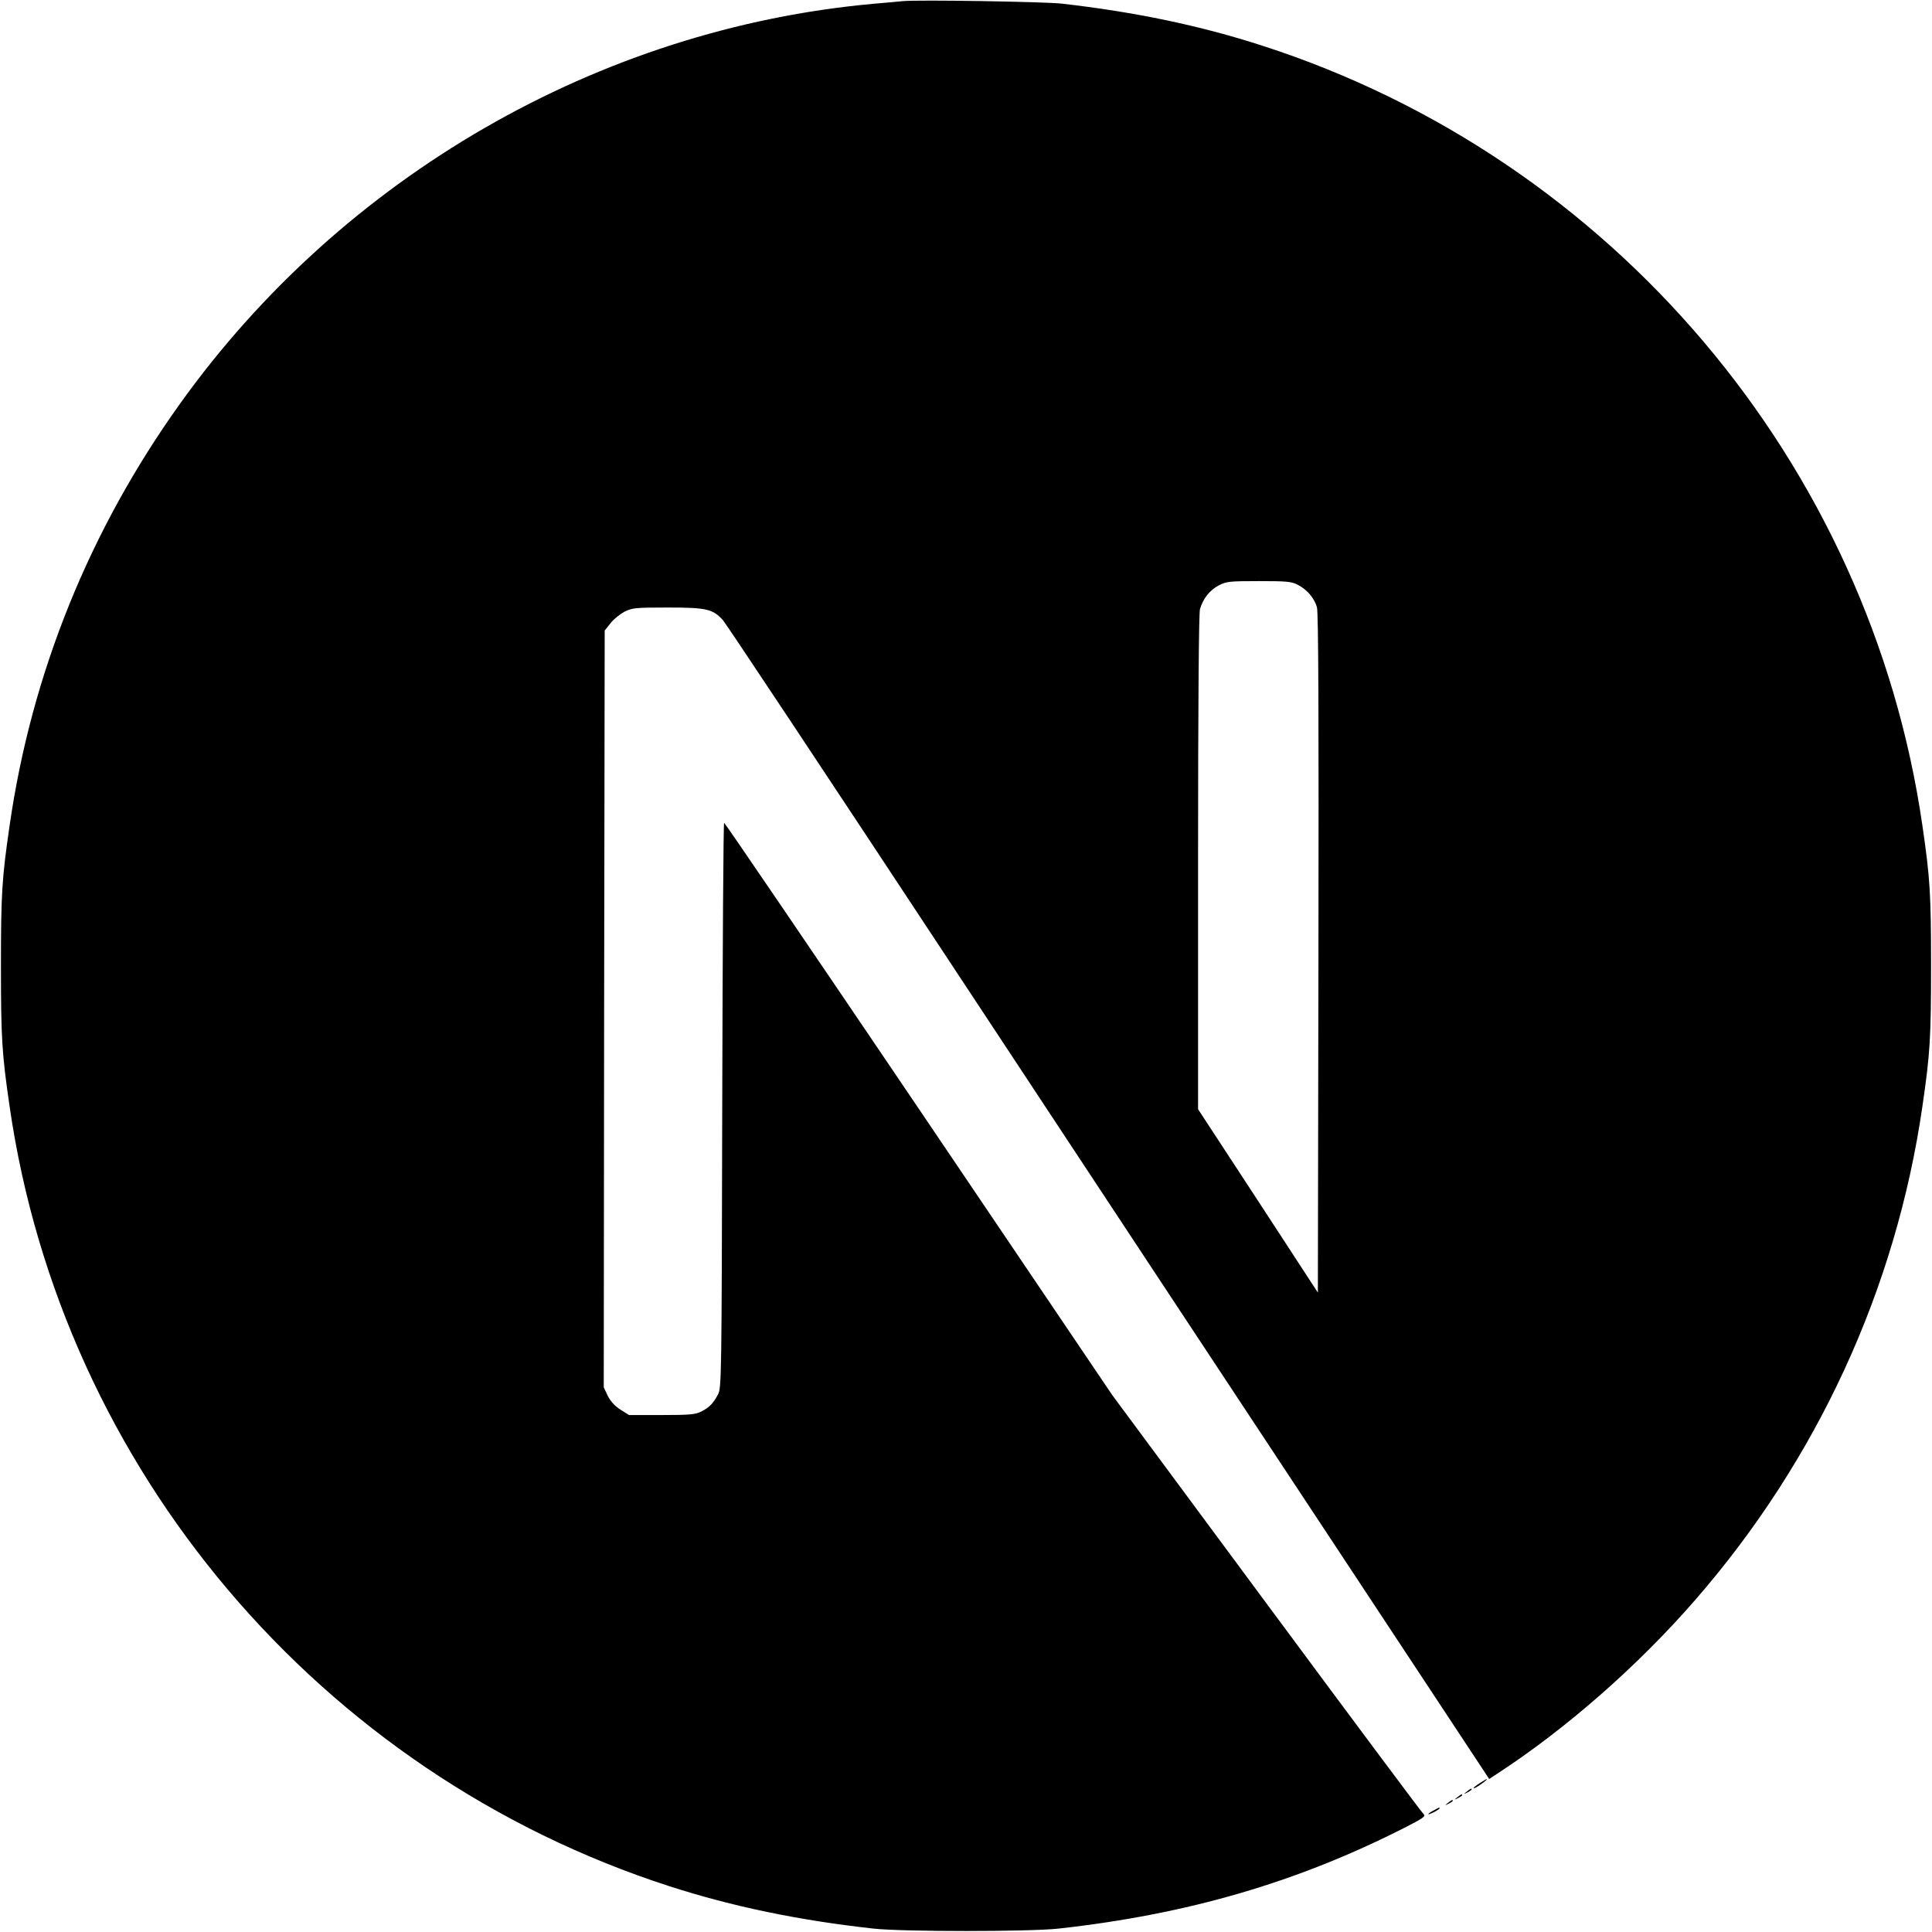
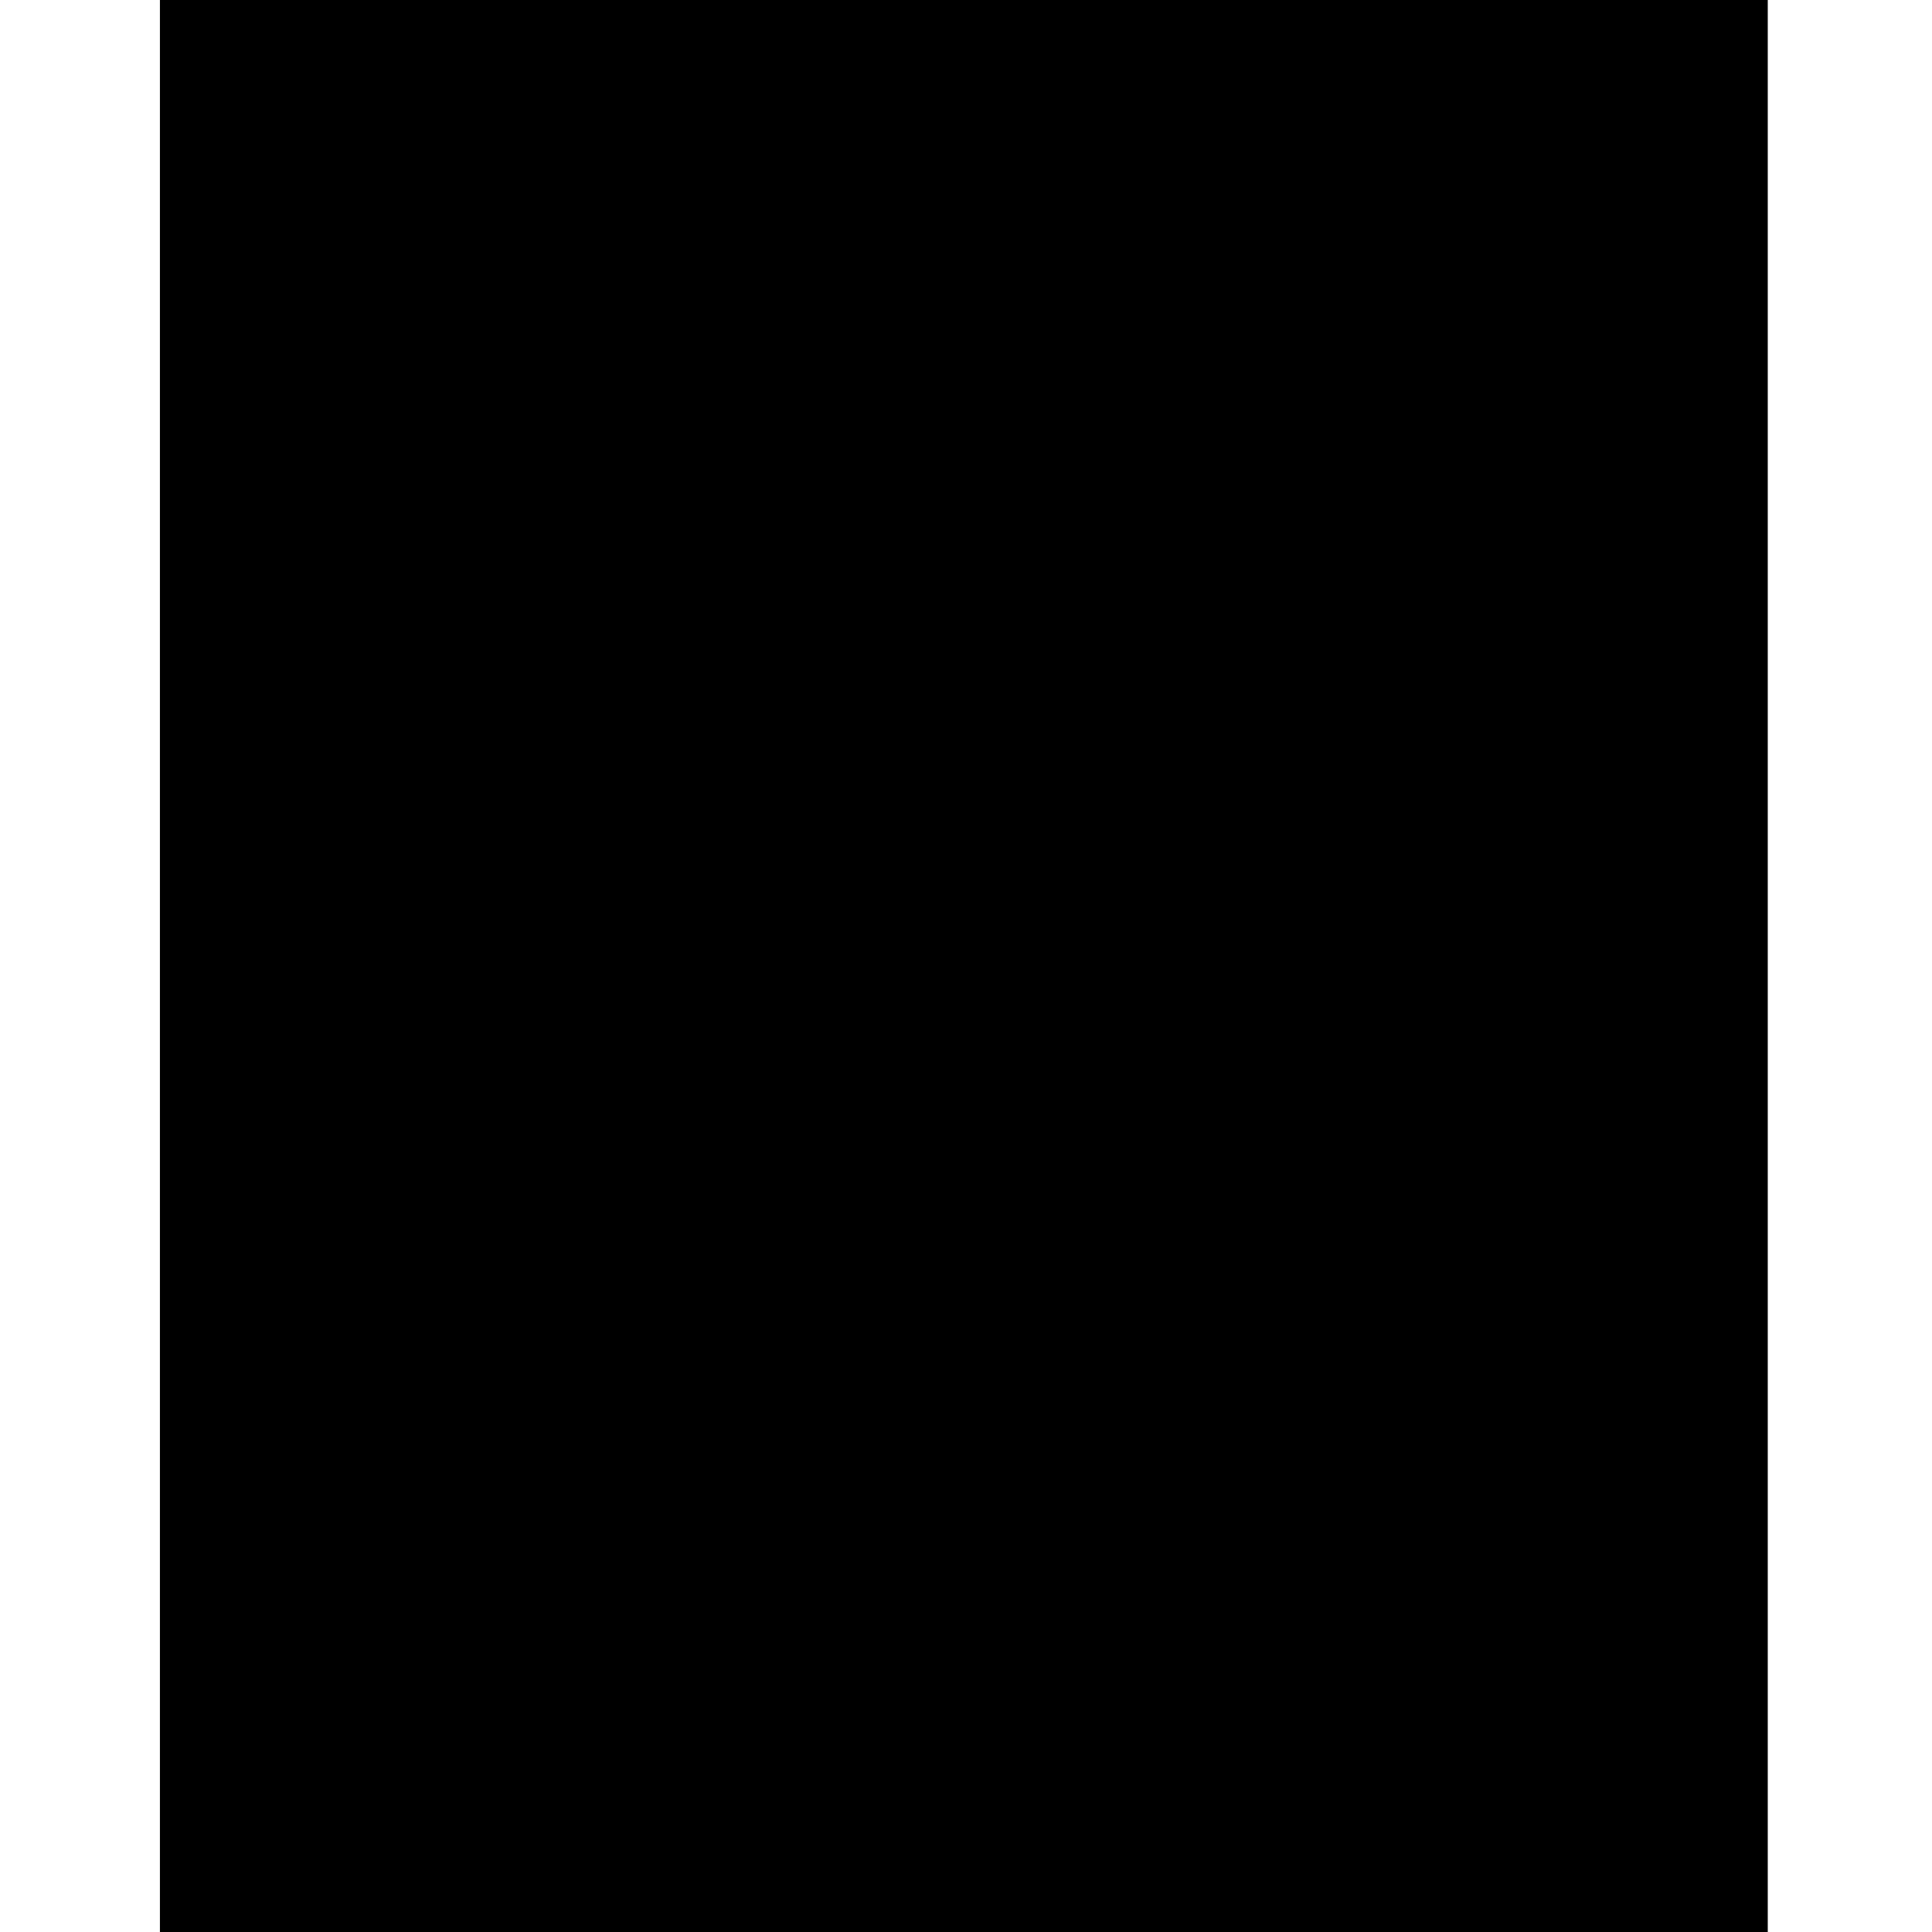
- <svg xmlns="http://www.w3.org/2000/svg" version="1.0" width="1024pt" height="1024pt" viewBox="0 0 1024 1024" preserveAspectRatio="xMidYMid meet">
-   <g transform="translate(0,1024) scale(0.1,-0.1)" fill="#000000" stroke="none">
-     <path d="M4785 10234 c-22 -2 -92 -9 -155 -14 -1453 -131 -2814 -915 -3676 -2120 -480 -670 -787 -1430 -903 -2235 -41 -281 -46 -364 -46 -745 0 -381 5 -464 46 -745 278 -1921 1645 -3535 3499 -4133 332 -107 682 -180 1080 -224 155 -17 825 -17 980 0 687 76 1269 246 1843 539 88 45 105 57 93 67 -8 6 -383 509 -833 1117 l-818 1105 -1025 1517 c-564 834 -1028 1516 -1032 1516 -4 1 -8 -673 -10 -1496 -3 -1441 -4 -1499 -22 -1533 -26 -49 -46 -69 -88 -91 -32 -16 -60 -19 -211 -19 l-173 0 -46 29 c-30 19 -52 44 -67 73 l-21 45 2 2005 3 2006 31 39 c16 21 50 48 74 61 41 20 57 22 230 22 204 0 238 -8 291 -66 15 -16 570 -852 1234 -1859 664 -1007 1572 -2382 2018 -3057 l810 -1227 41 27 c363 236 747 572 1051 922 647 743 1064 1649 1204 2615 41 281 46 364 46 745 0 381 -5 464 -46 745 -278 1921 -1645 3535 -3499 4133 -327 106 -675 179 -1065 223 -96 10 -757 21 -840 13z m2094 -3094 c48 -24 87 -70 101 -118 8 -26 10 -582 8 -1835 l-3 -1798 -317 486 -318 486 0 1307 c0 845 4 1320 10 1343 16 56 51 100 99 126 41 21 56 23 213 23 148 0 174 -2 207 -20z" />
-     <path d="M7843 789 c-35 -22 -46 -37 -15 -20 22 13 58 40 52 41 -3 0 -20 -10 -37 -21z" />
-     <path d="M7774 744 c-18 -14 -18 -15 4 -4 12 6 22 13 22 15 0 8 -5 6 -26 -11z" />
-     <path d="M7724 714 c-18 -14 -18 -15 4 -4 12 6 22 13 22 15 0 8 -5 6 -26 -11z" />
-     <path d="M7674 684 c-18 -14 -18 -15 4 -4 12 6 22 13 22 15 0 8 -5 6 -26 -11z" />
-     <path d="M7598 644 c-38 -20 -36 -28 2 -9 17 9 30 18 30 20 0 7 -1 6 -32 -11z" />
+ <svg xmlns="http://www.w3.org/2000/svg" version="1.0" width="447pt" height="447pt" viewBox="0 0 447 447" preserveAspectRatio="xMidYMid meet">
+   <g transform="translate(0,447) scale(0.1,-0.1)" fill="#000000" stroke="none">
+     <path d="M370 2235 l0 -2235 1860 0 1860 0 0 2235 0 2235 -1860 0 -1860 0 0 -2235z" />
  </g>
</svg>
